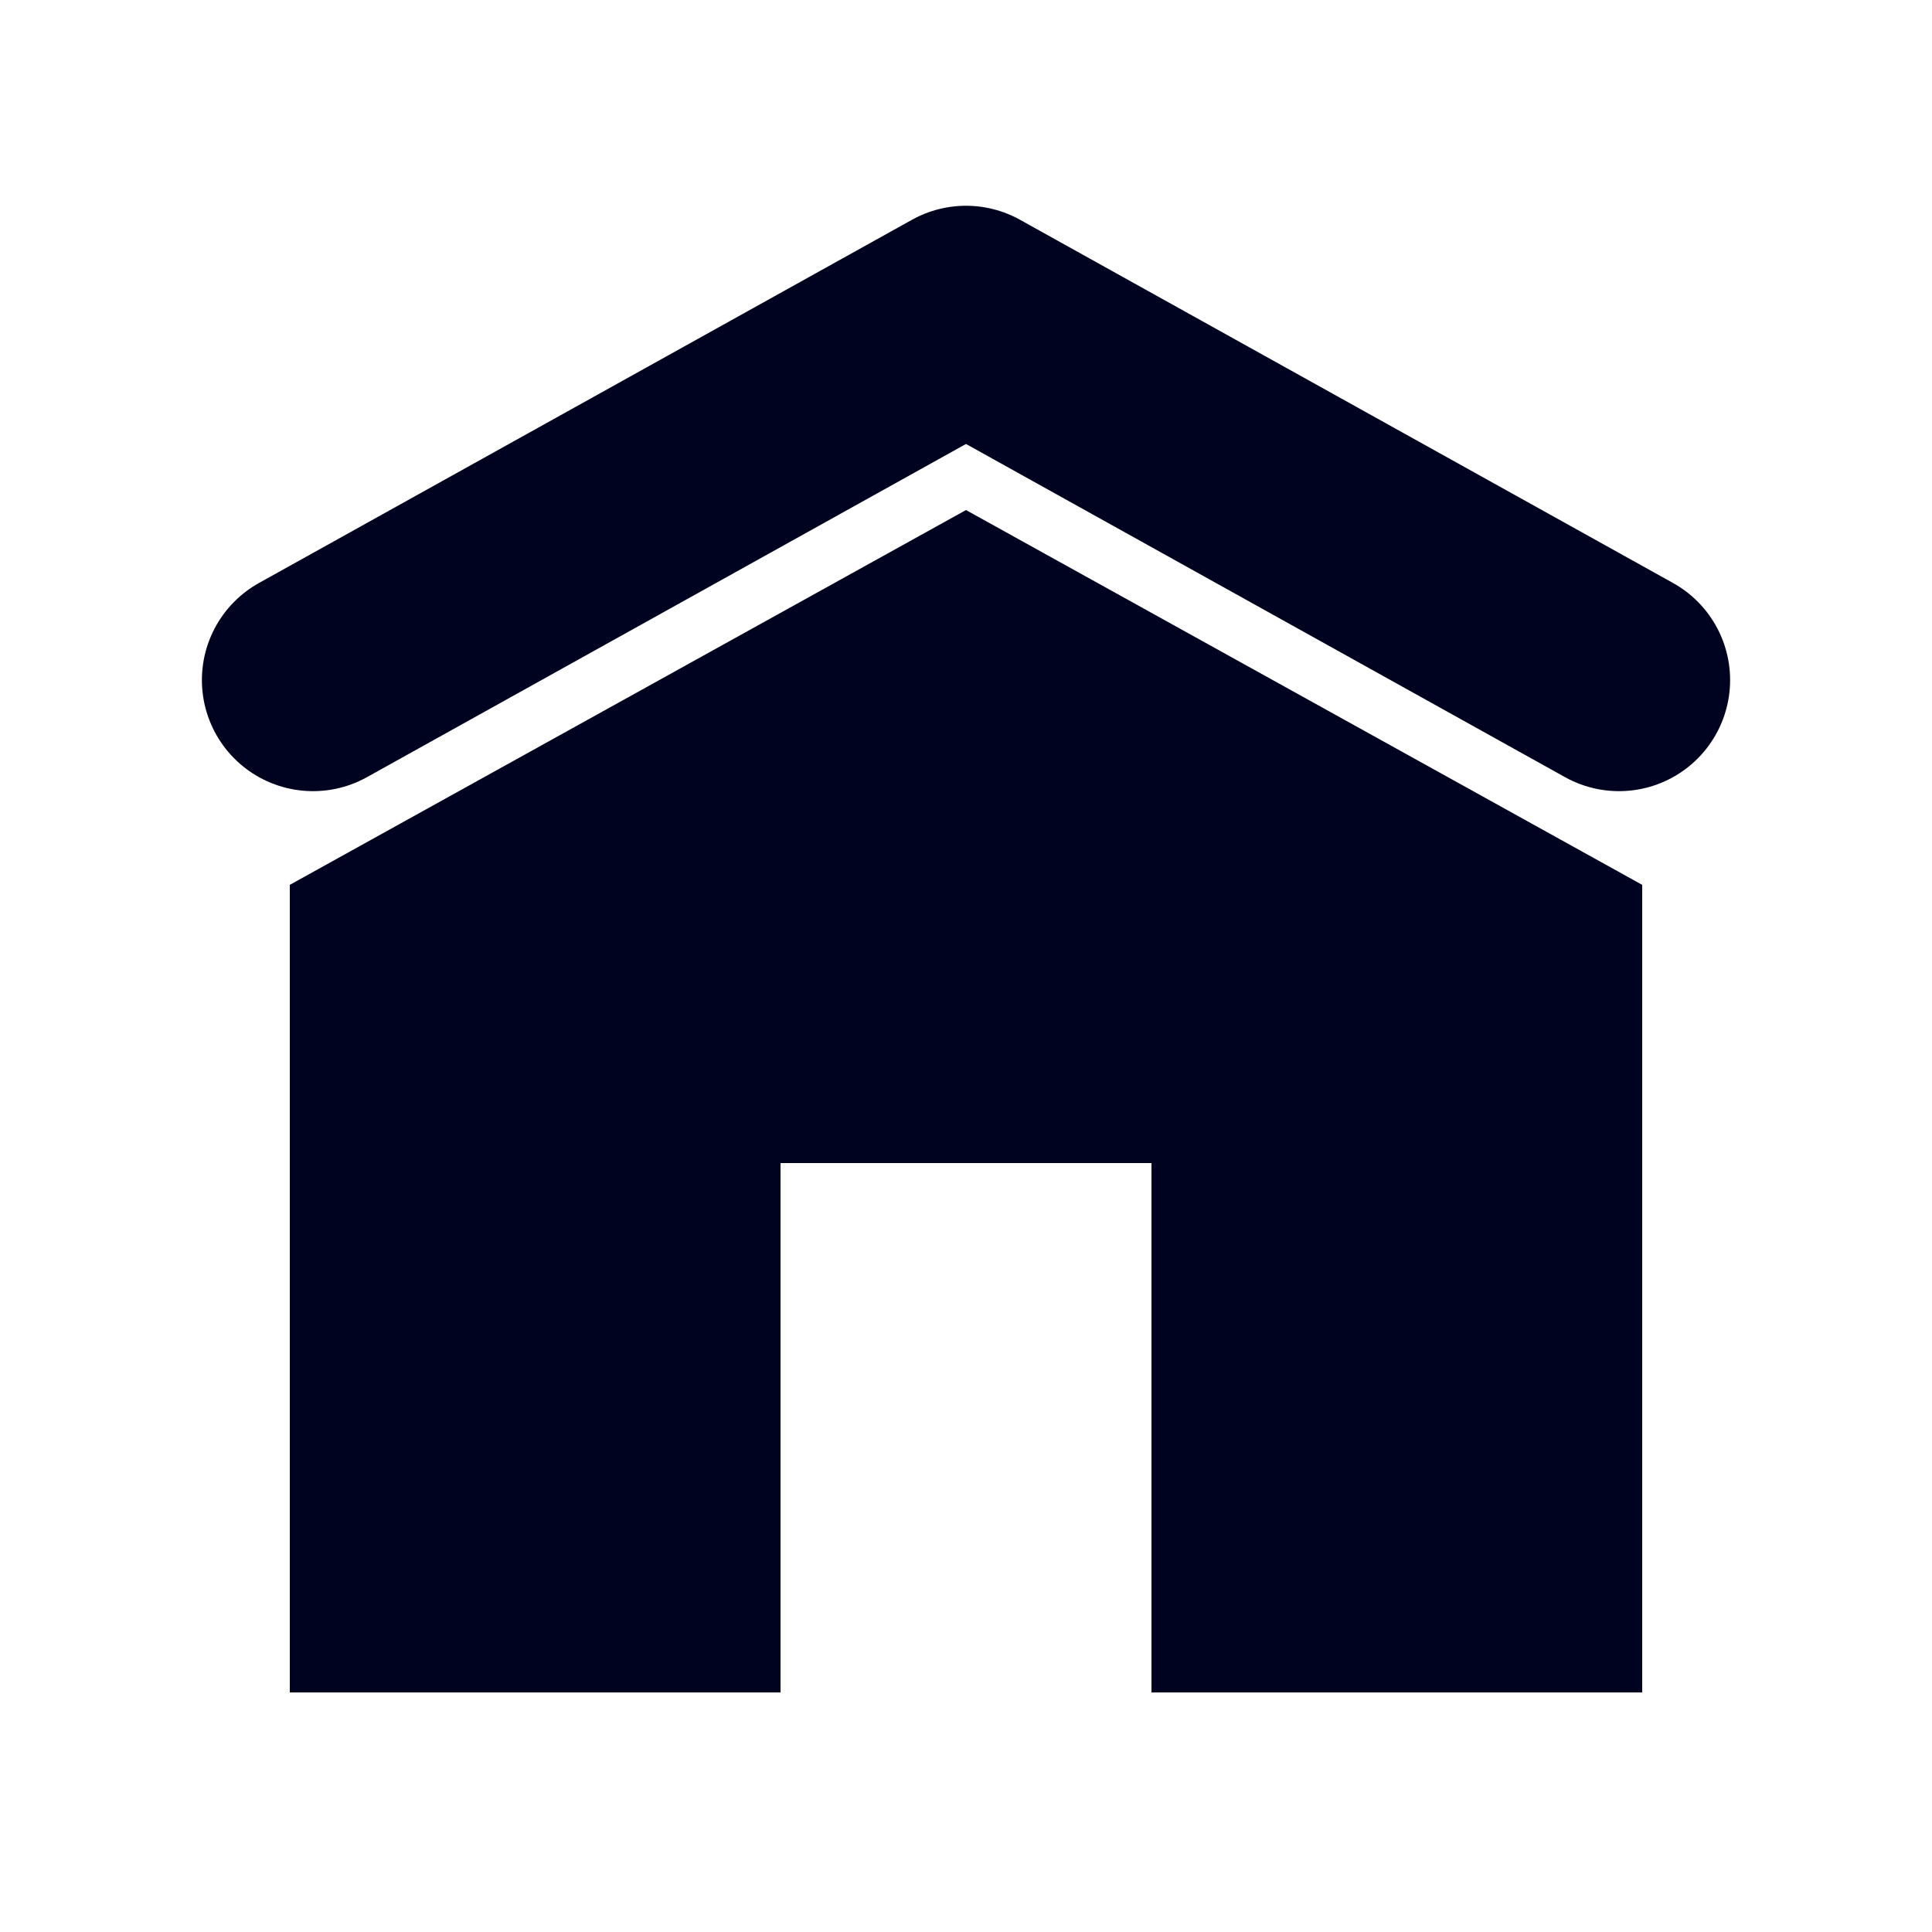
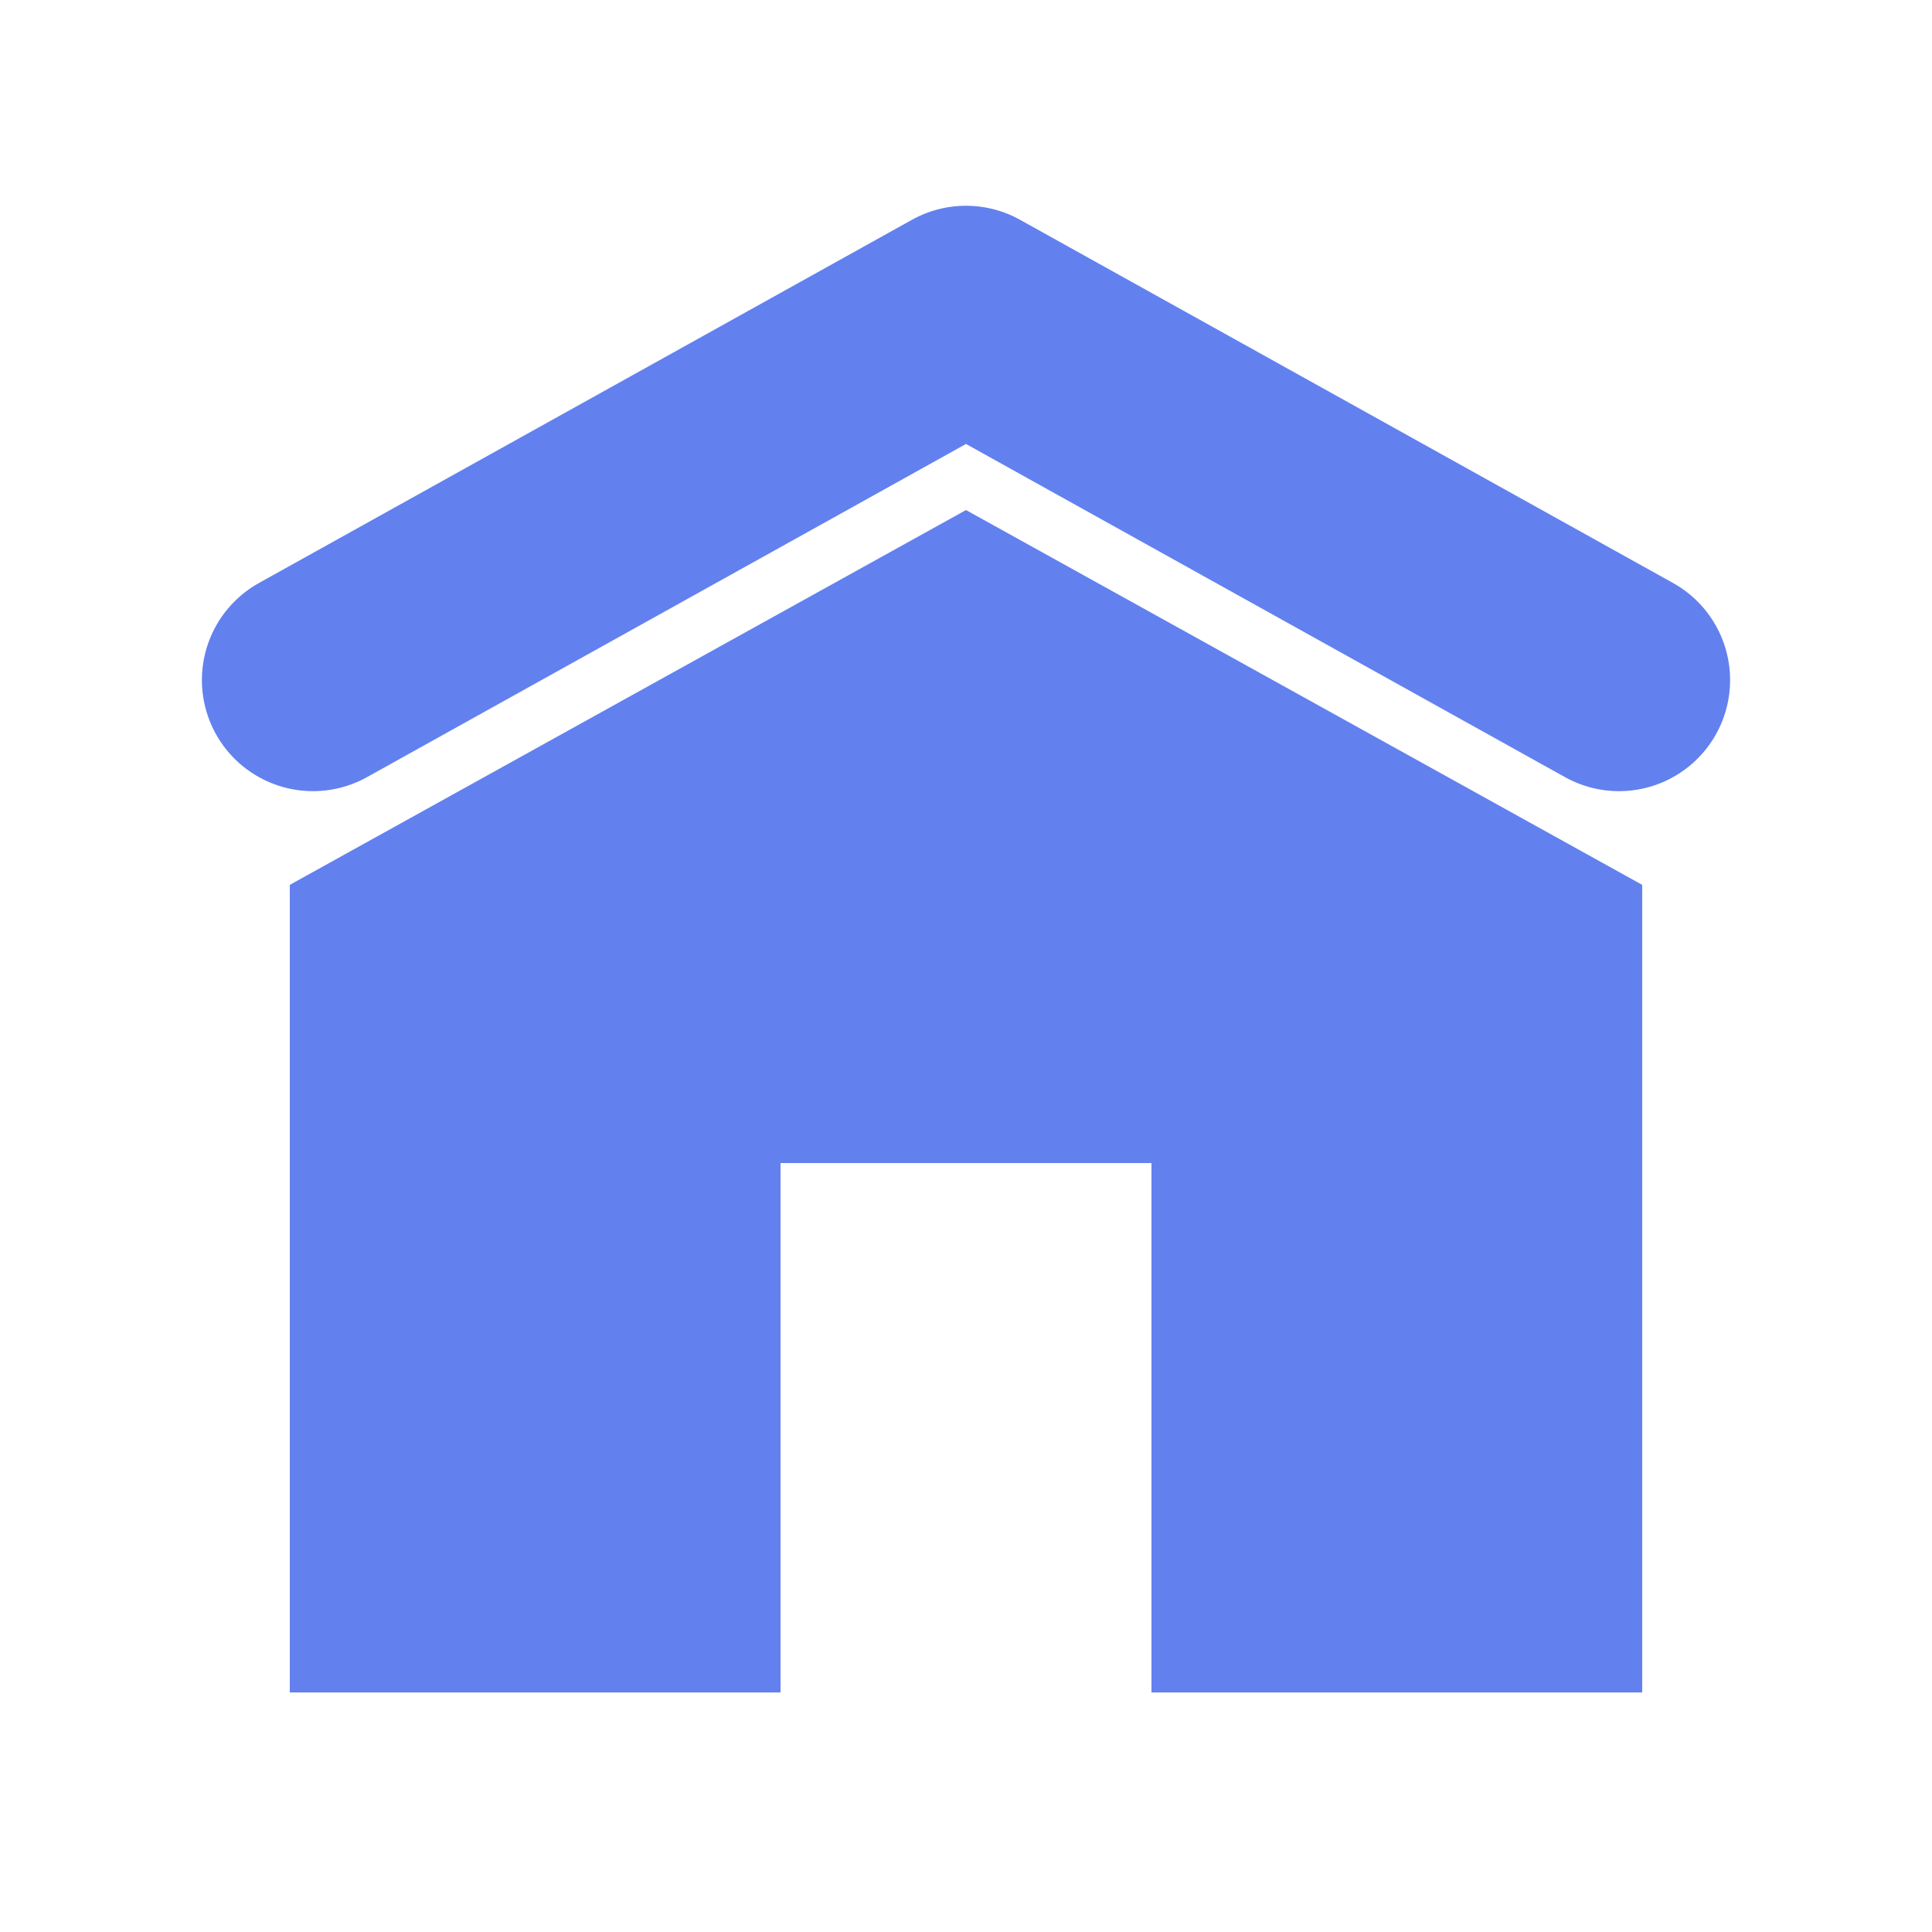
<svg xmlns="http://www.w3.org/2000/svg" version="1.1" id="Layer_1" x="0px" y="0px" viewBox="0 0 50 50" enable-background="new 0 0 50 50" xml:space="preserve">
  <g id="home">
-     <rect x="7.5" y="22.9" fill="#00031F" width="12.7" height="20.9" />
-     <rect x="29.8" y="22.9" fill="#00031F" width="12.7" height="20.9" />
-     <polygon fill="#00031F" points="25,13.2 7.5,22.9 42.5,22.9  " />
-     <rect x="7.5" y="22.9" fill="#00031F" width="34.7" height="7.2" />
-     <polyline fill="none" stroke="#00031F" stroke-width="5.75" stroke-linecap="round" stroke-linejoin="round" points="8.1,17.6    25,8.2 41.9,17.6  " />
+     <rect x="7.5" y="22.9" fill="#6281ef" width="12.7" height="20.9" />
+     <rect x="29.8" y="22.9" fill="#6281ef" width="12.7" height="20.9" />
+     <polygon fill="#6281ef" points="25,13.2 7.5,22.9 42.5,22.9  " />
+     <rect x="7.5" y="22.9" fill="#6281ef" width="34.7" height="7.2" />
+     <polyline fill="none" stroke="#6281ef" stroke-width="5.75" stroke-linecap="round" stroke-linejoin="round" points="8.1,17.6    25,8.2 41.9,17.6  " />
  </g>
</svg>
